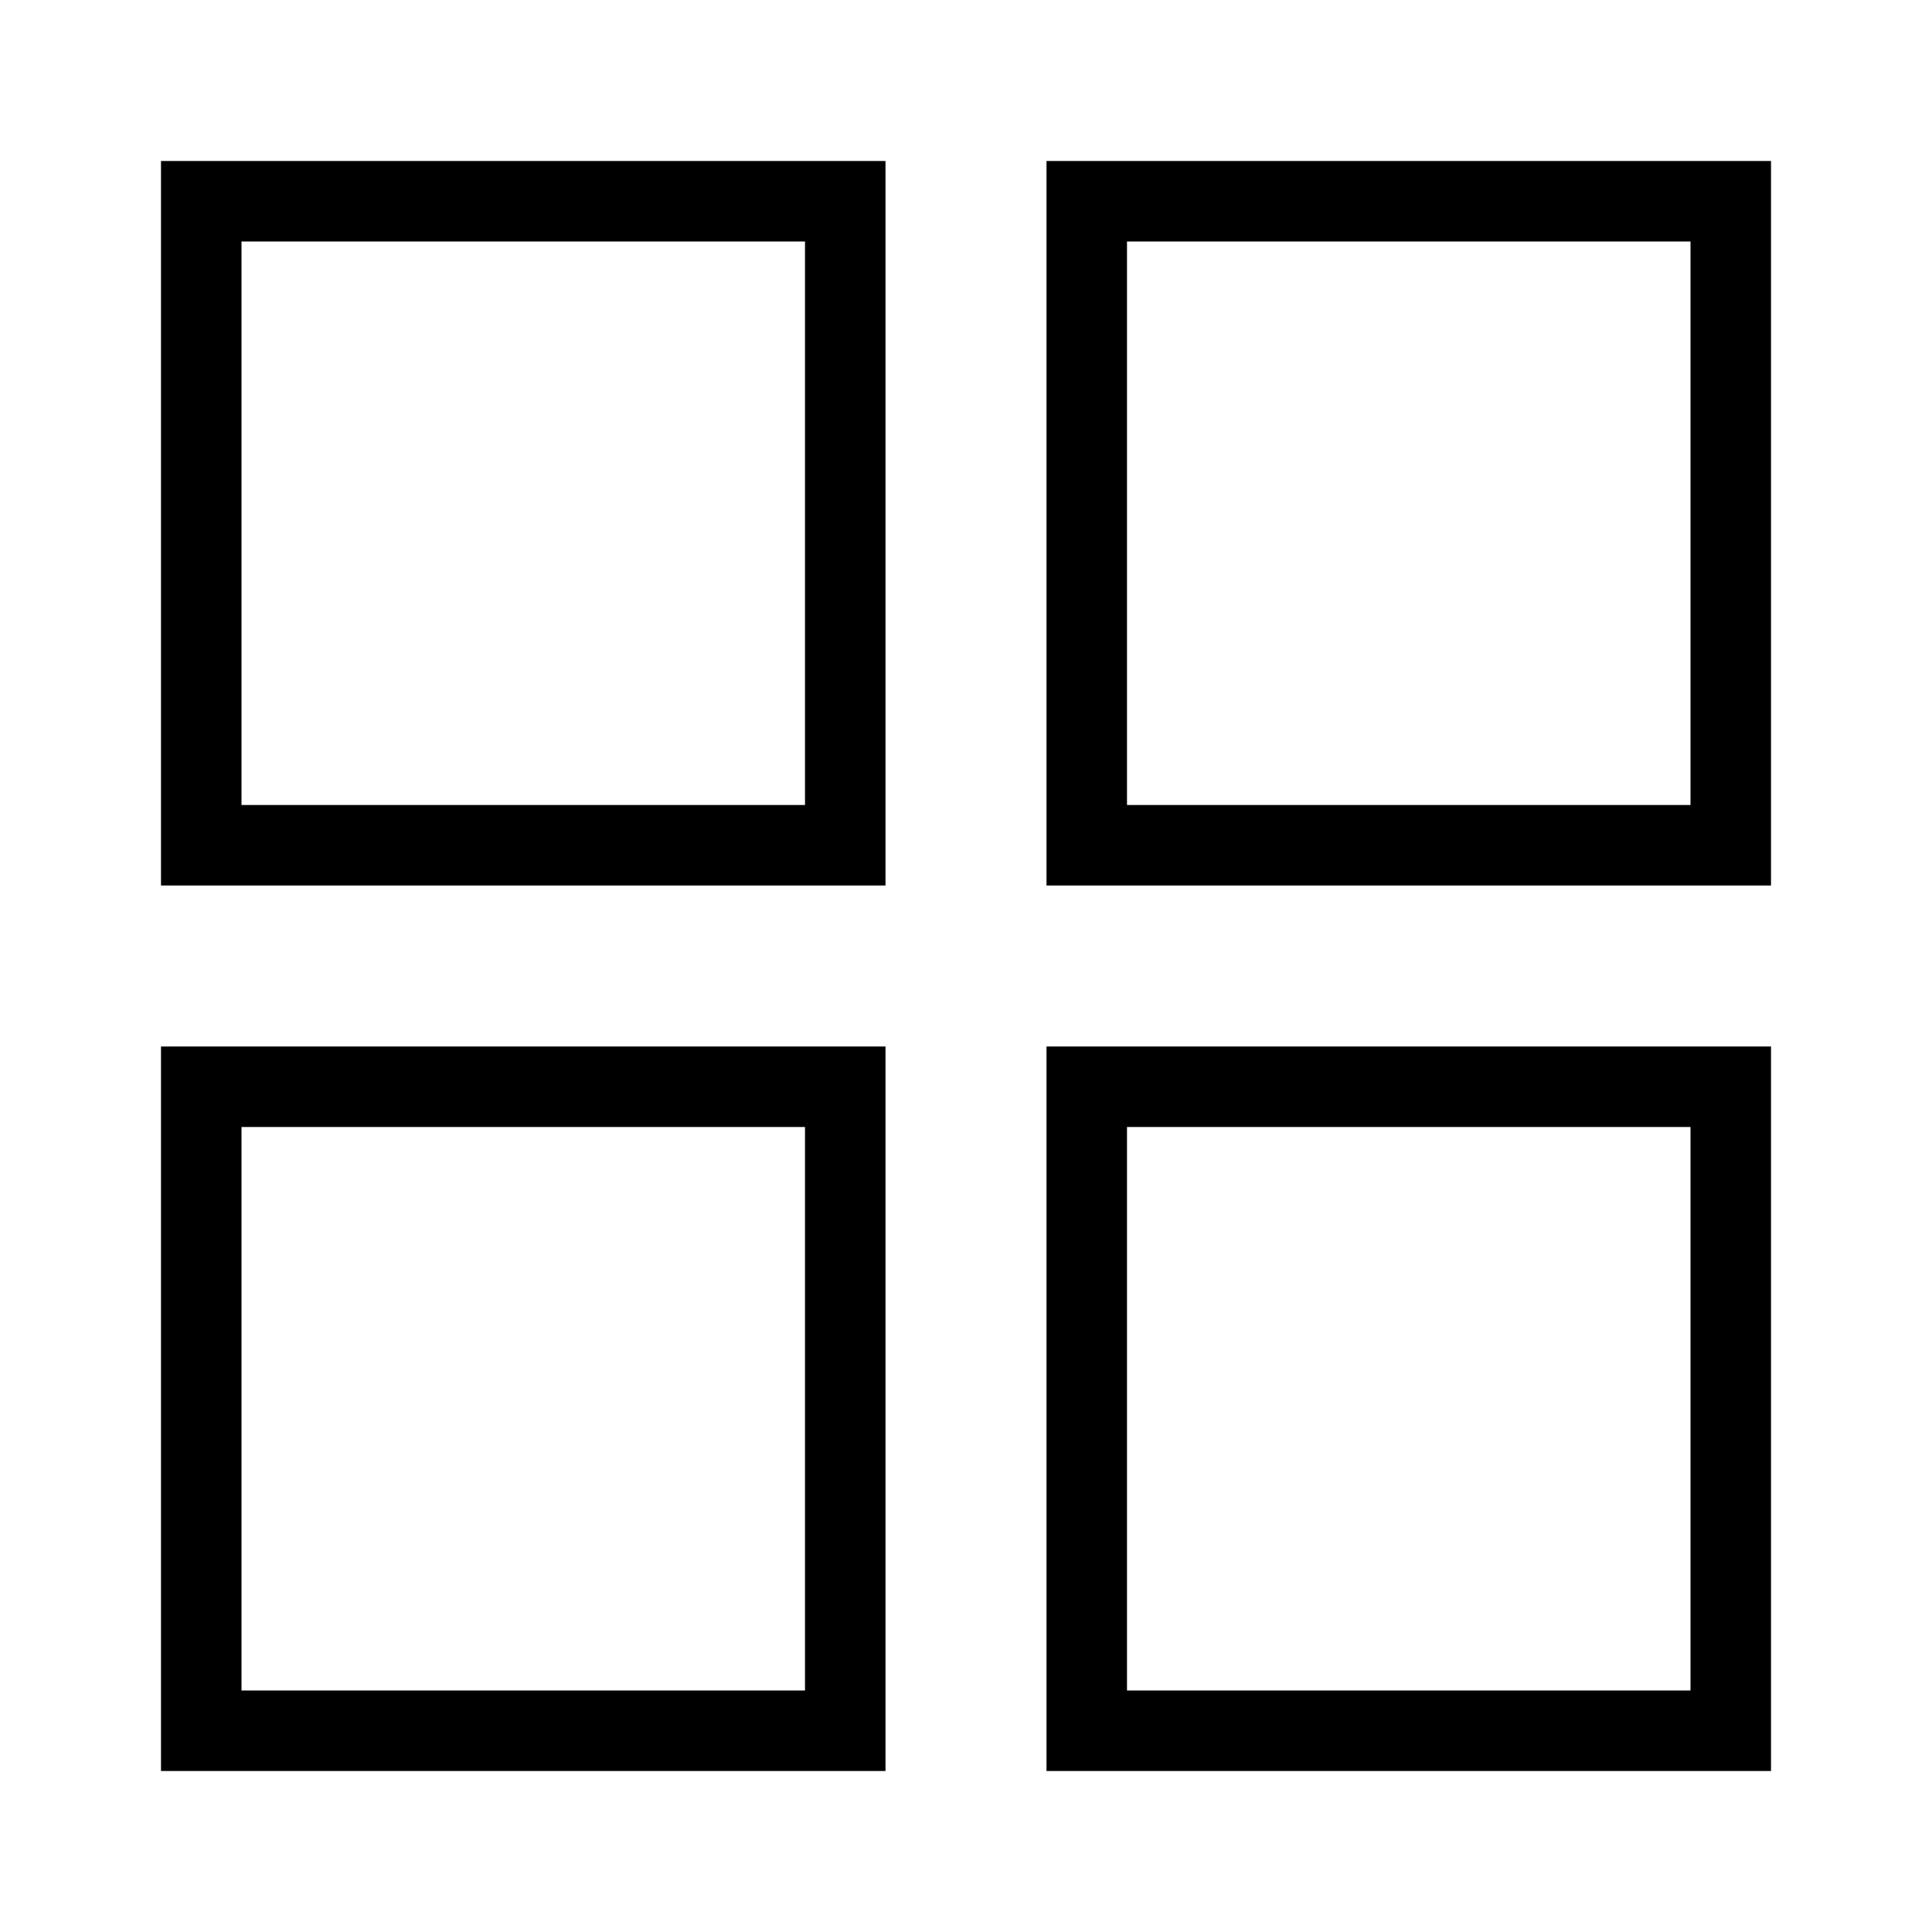
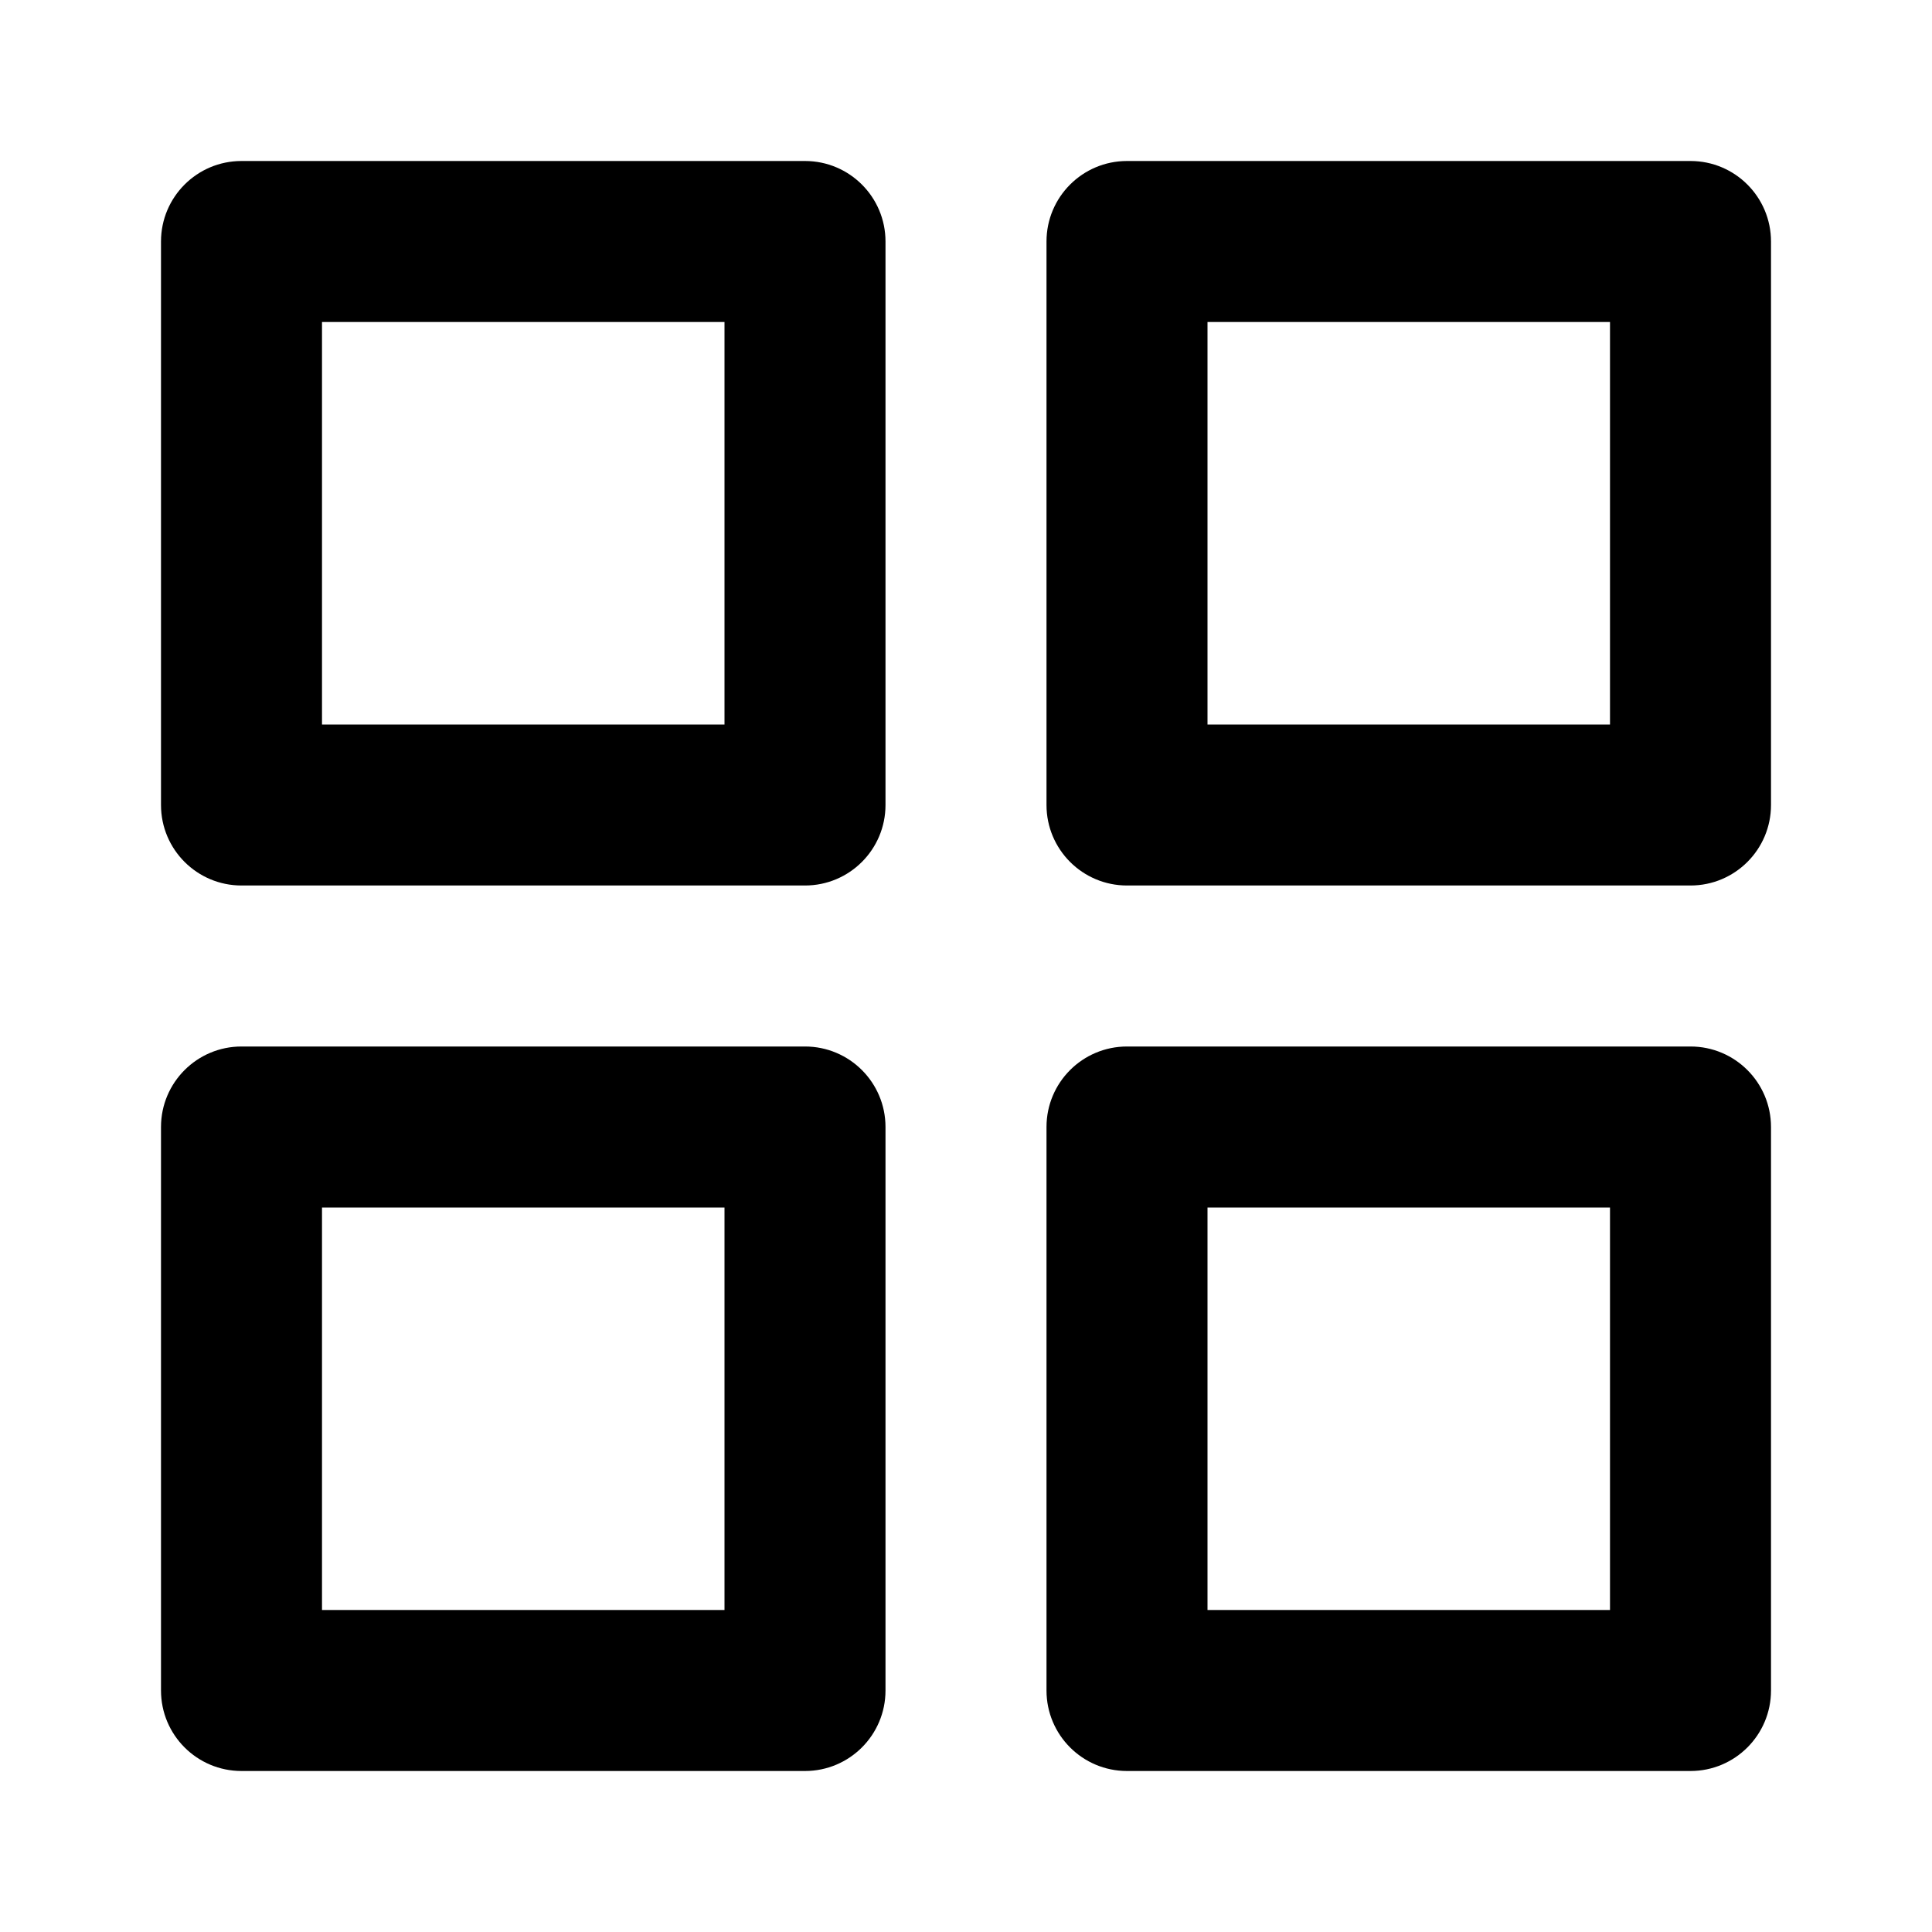
- <svg xmlns="http://www.w3.org/2000/svg" width="24" height="24" version="1">
-   <path d="M11 2H2v9h9V2h-1v8H3V3h8V2h-1zM22 2h-9v9h9V2h-1v8h-7V3h8V2h-1zM11 13H2v9h9v-9h-1v8H3v-7h8v-1h-1zM22 13h-9v9h9v-9h-1v8h-7v-7h8v-1h-1z" />
+ <svg xmlns="http://www.w3.org/2000/svg" width="24" height="24" viewBox="0 0 24 24">
+   <path d="M21 13a1 1 0 0 1 1 1v7a1 1 0 0 1-1 1h-7a1 1 0 0 1-1-1v-7a1 1 0 0 1 1-1zm-11 0a1 1 0 0 1 1 1v7a1 1 0 0 1-1 1H3a1 1 0 0 1-1-1v-7a1 1 0 0 1 1-1zm10 2h-5v5h5v-5zM9 15H4v5h5v-5zm1-13a1 1 0 0 1 1 1v7a1 1 0 0 1-1 1H3a1 1 0 0 1-1-1V3a1 1 0 0 1 1-1zm11 0a1 1 0 0 1 1 1v7a1 1 0 0 1-1 1h-7a1 1 0 0 1-1-1V3a1 1 0 0 1 1-1zM9 4H4v5h5V4zm11 0h-5v5h5V4z" />
</svg>
